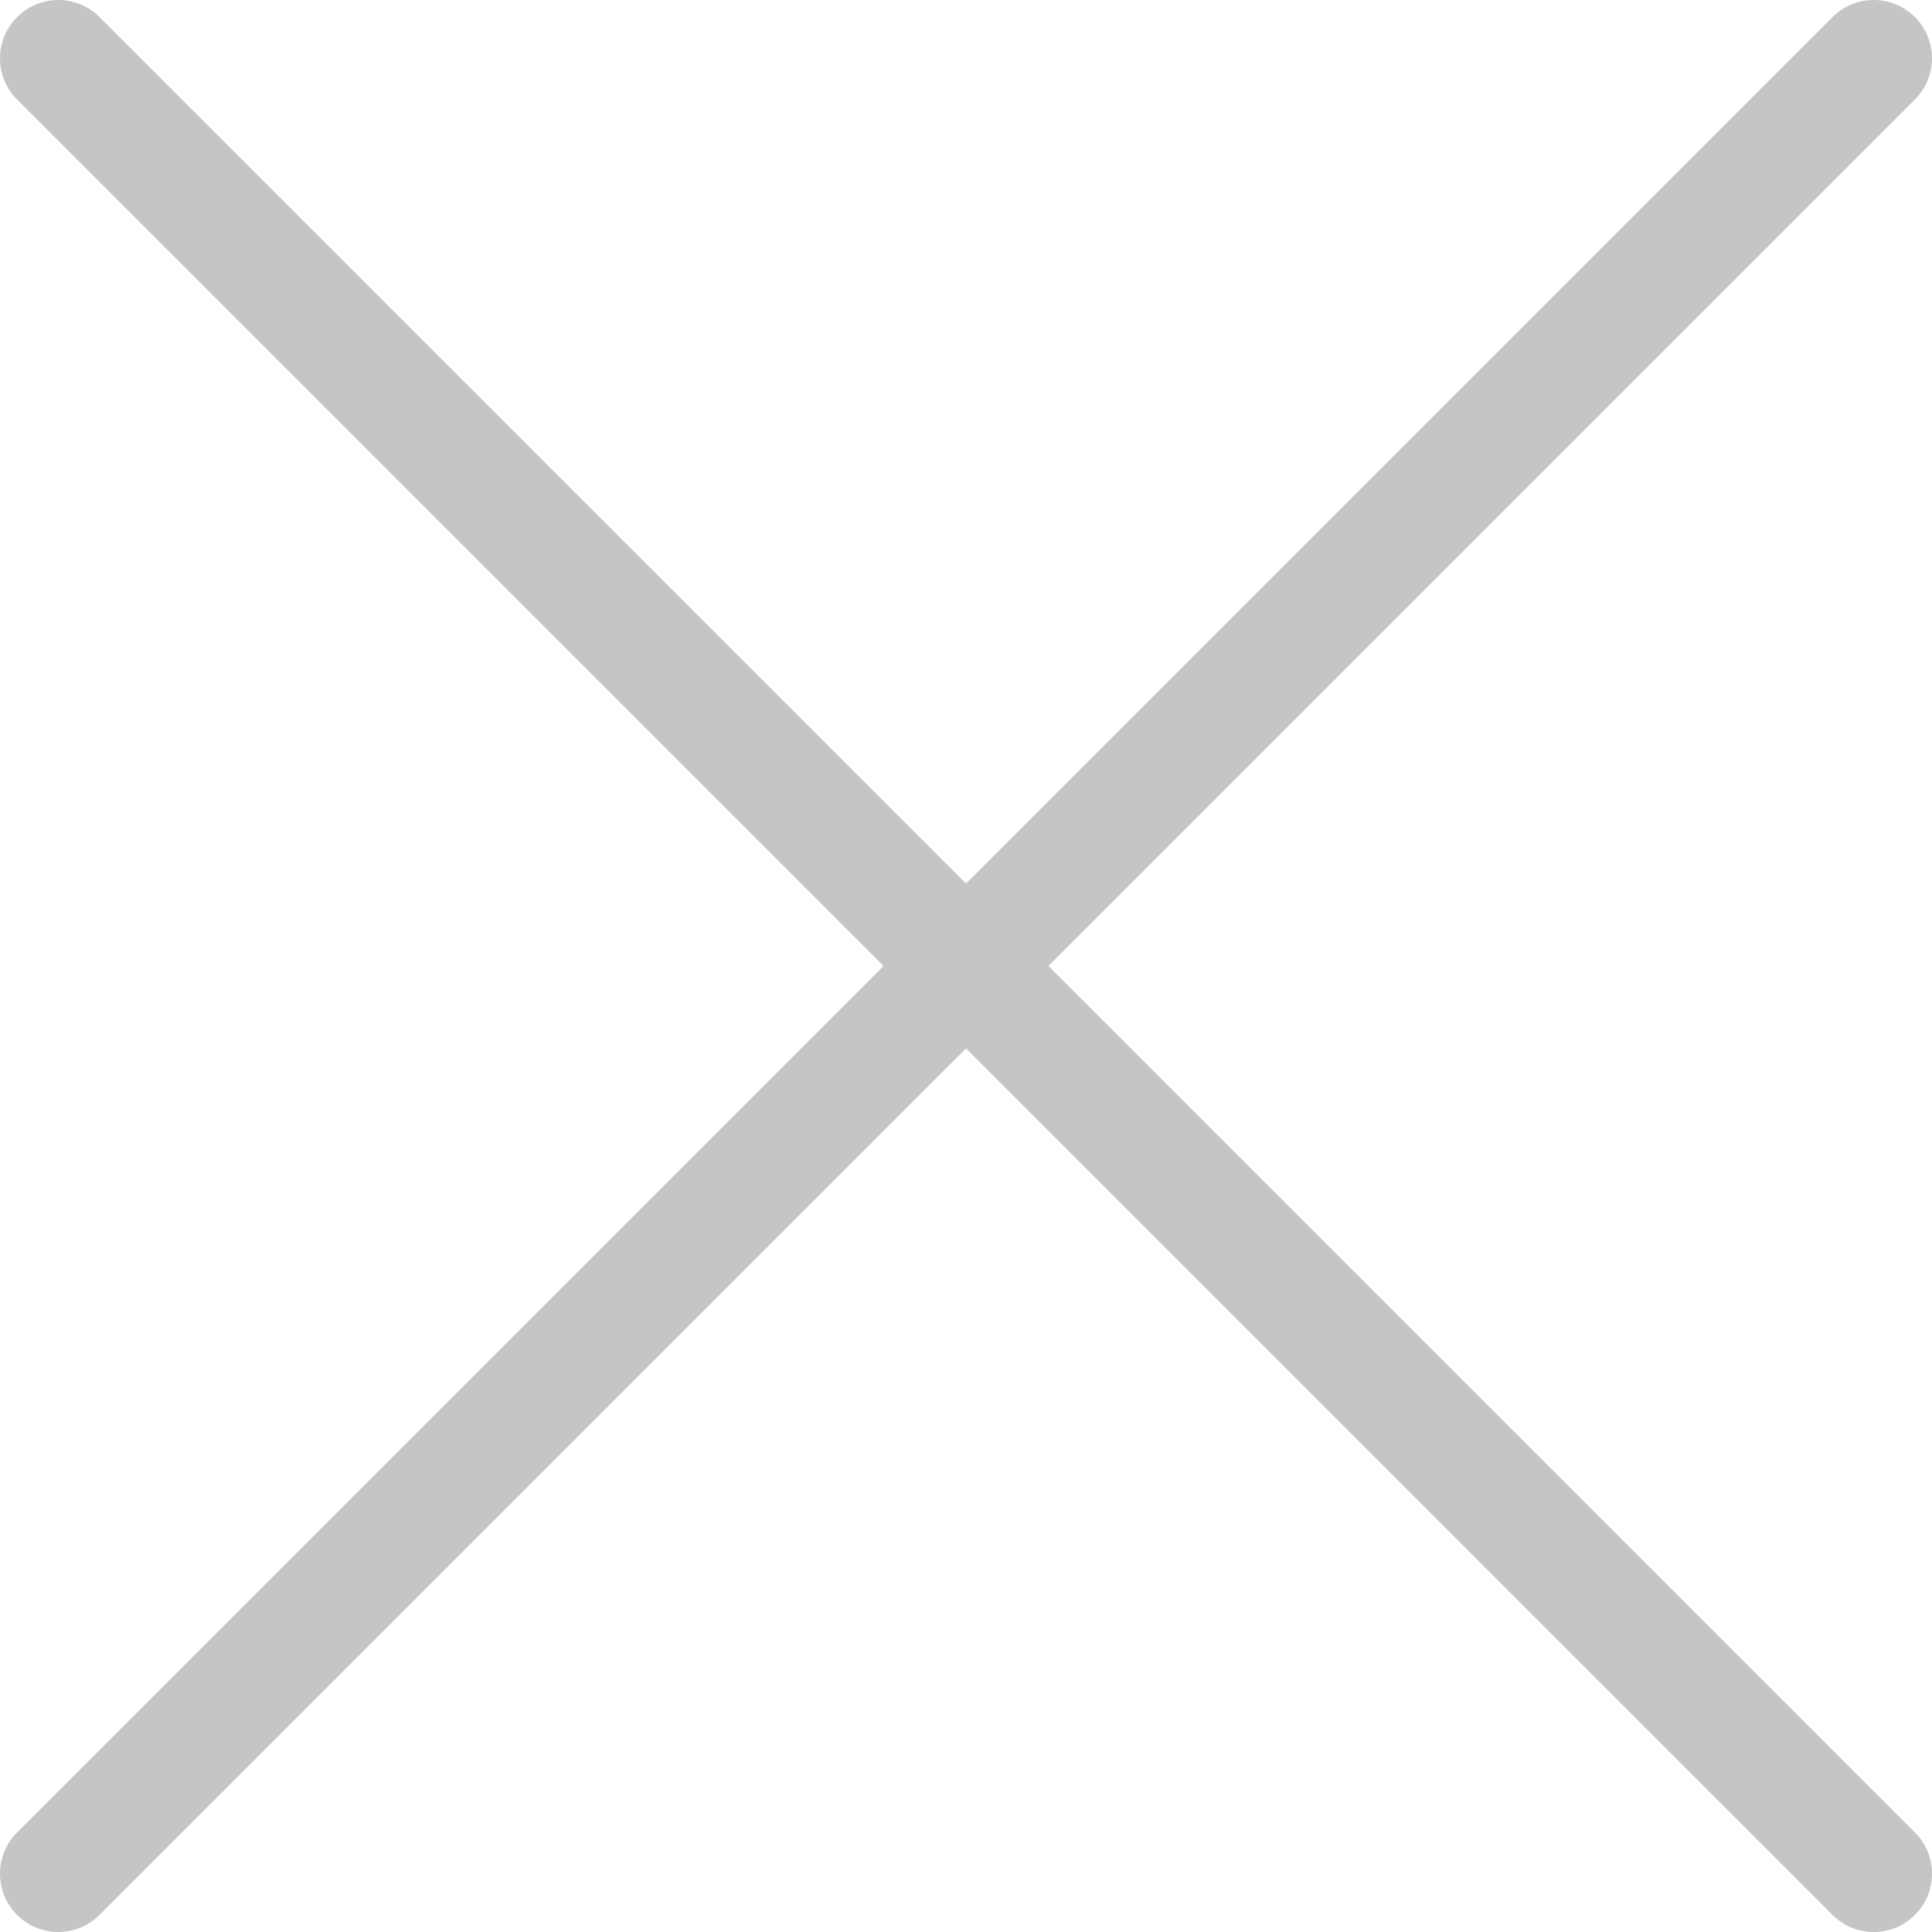
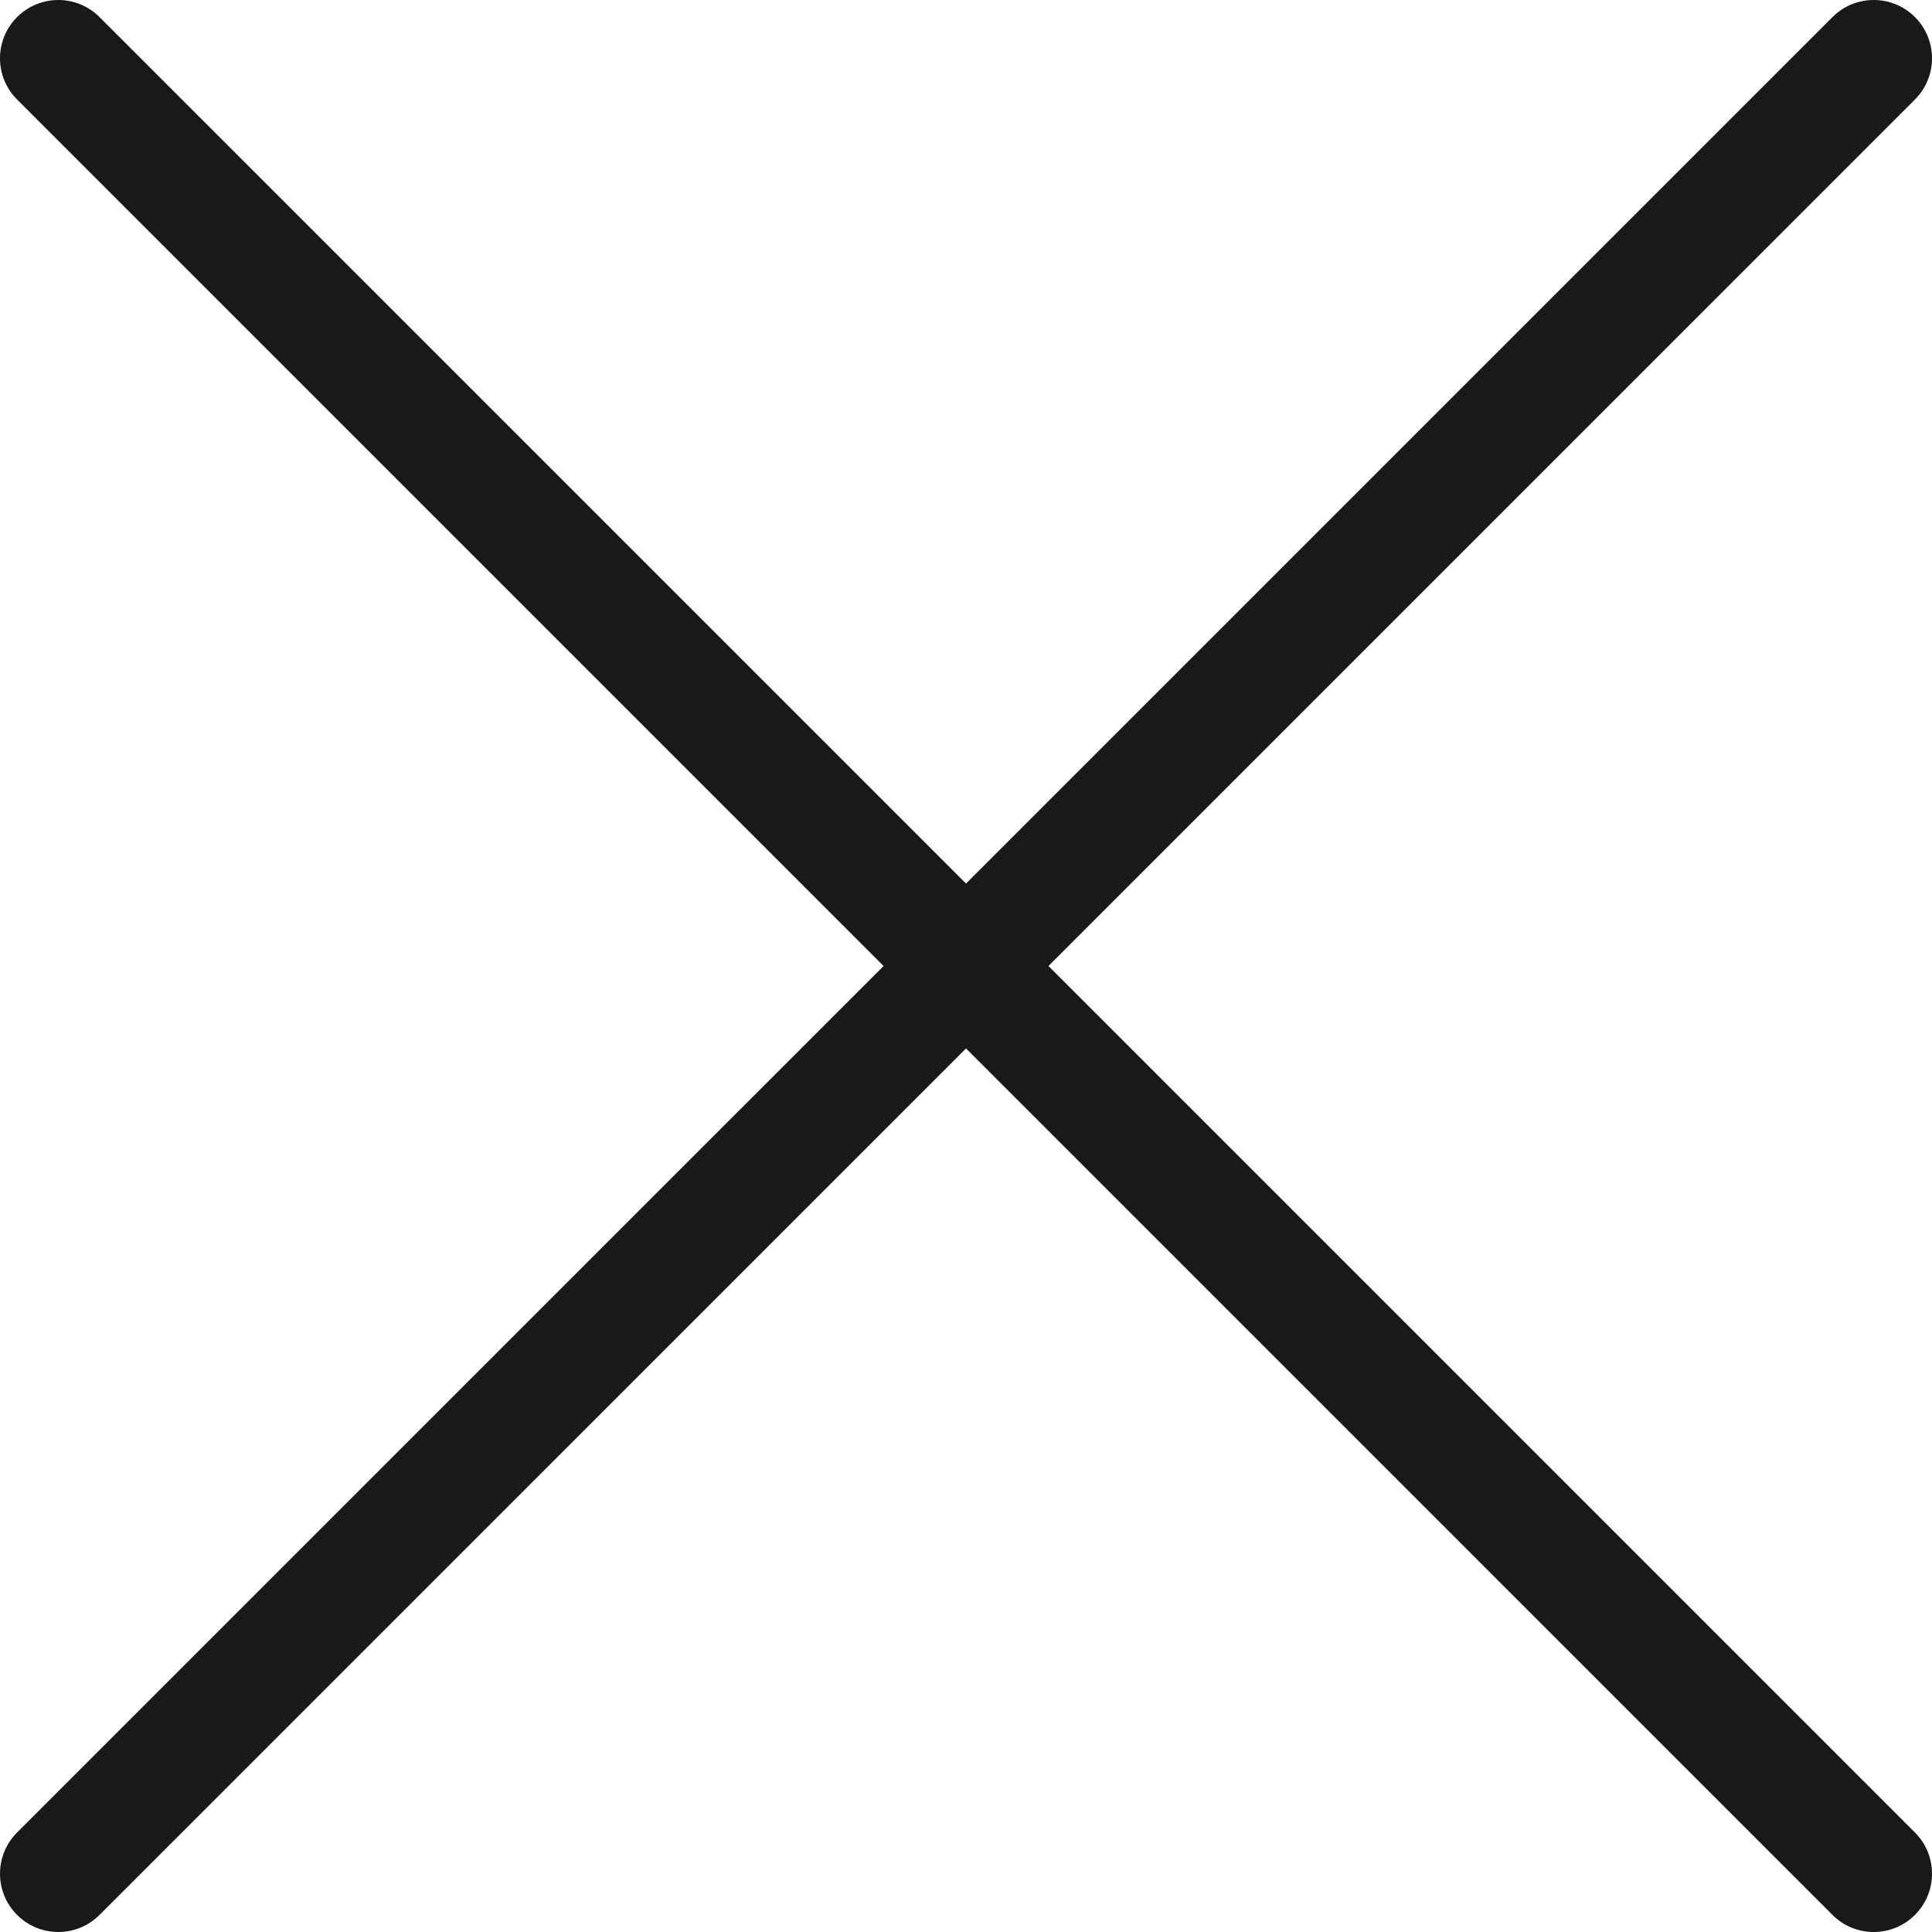
<svg xmlns="http://www.w3.org/2000/svg" version="1.1" width="512" height="512" x="0" y="0" viewBox="0 0 414.298 414.299" style="enable-background:new 0 0 512 512" xml:space="preserve" class="">
  <g>
    <g>
-       <path d="M3.663,410.637c2.441,2.44,5.64,3.661,8.839,3.661c3.199,0,6.398-1.221,8.839-3.661l185.809-185.81l185.81,185.811   c2.44,2.44,5.641,3.661,8.84,3.661c3.198,0,6.397-1.221,8.839-3.661c4.881-4.881,4.881-12.796,0-17.679l-185.811-185.81   l185.811-185.81c4.881-4.882,4.881-12.796,0-17.678c-4.882-4.882-12.796-4.882-17.679,0l-185.81,185.81L21.34,3.663   c-4.882-4.882-12.796-4.882-17.678,0c-4.882,4.881-4.882,12.796,0,17.678l185.81,185.809L3.663,392.959   C-1.219,397.841-1.219,405.756,3.663,410.637z" fill="#c5c5c5" data-original="#000000" style="" class="" />
+       <path d="M3.663,410.637c2.441,2.44,5.64,3.661,8.839,3.661c3.199,0,6.398-1.221,8.839-3.661l185.809-185.81l185.81,185.811   c2.44,2.44,5.641,3.661,8.84,3.661c3.198,0,6.397-1.221,8.839-3.661c4.881-4.881,4.881-12.796,0-17.679l-185.811-185.81   l185.811-185.81c4.881-4.882,4.881-12.796,0-17.678c-4.882-4.882-12.796-4.882-17.679,0l-185.81,185.81L21.34,3.663   c-4.882-4.882-12.796-4.882-17.678,0c-4.882,4.881-4.882,12.796,0,17.678l185.81,185.809L3.663,392.959   C-1.219,397.841-1.219,405.756,3.663,410.637z" fill="#191919" data-original="#000000" style="" />
    </g>
    <g>
</g>
    <g>
</g>
    <g>
</g>
    <g>
</g>
    <g>
</g>
    <g>
</g>
    <g>
</g>
    <g>
</g>
    <g>
</g>
    <g>
</g>
    <g>
</g>
    <g>
</g>
    <g>
</g>
    <g>
</g>
    <g>
</g>
  </g>
</svg>
